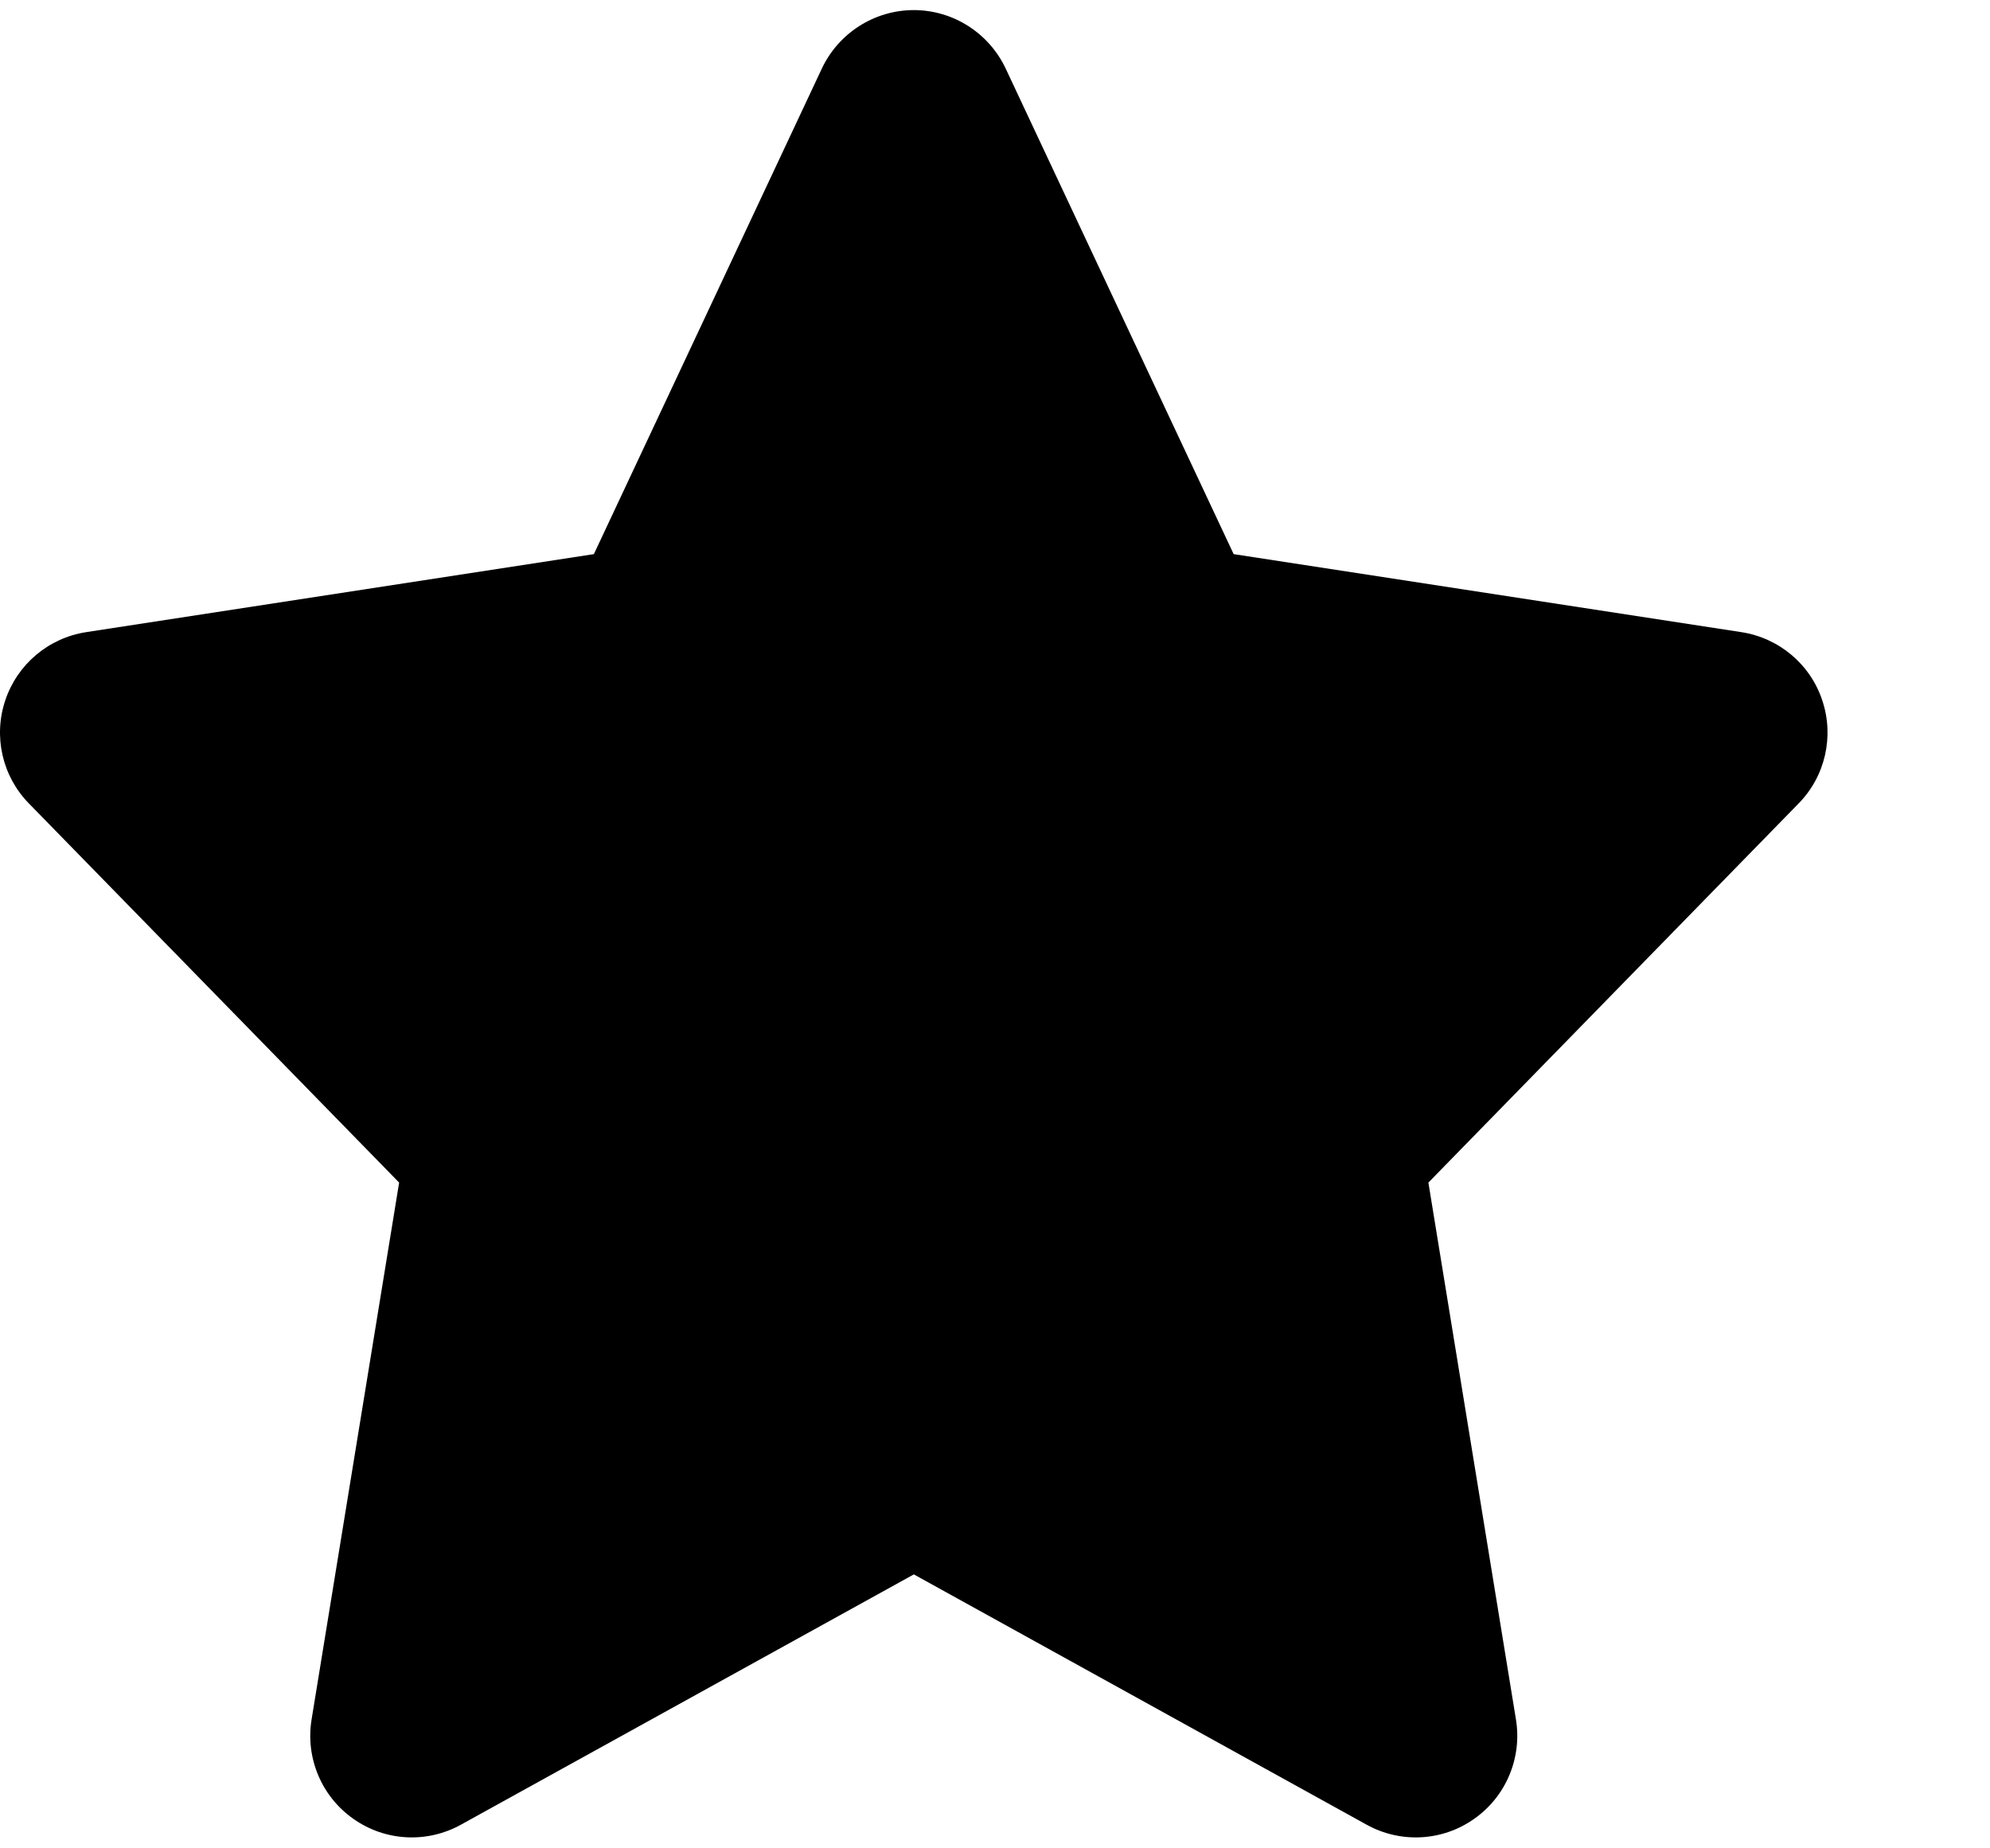
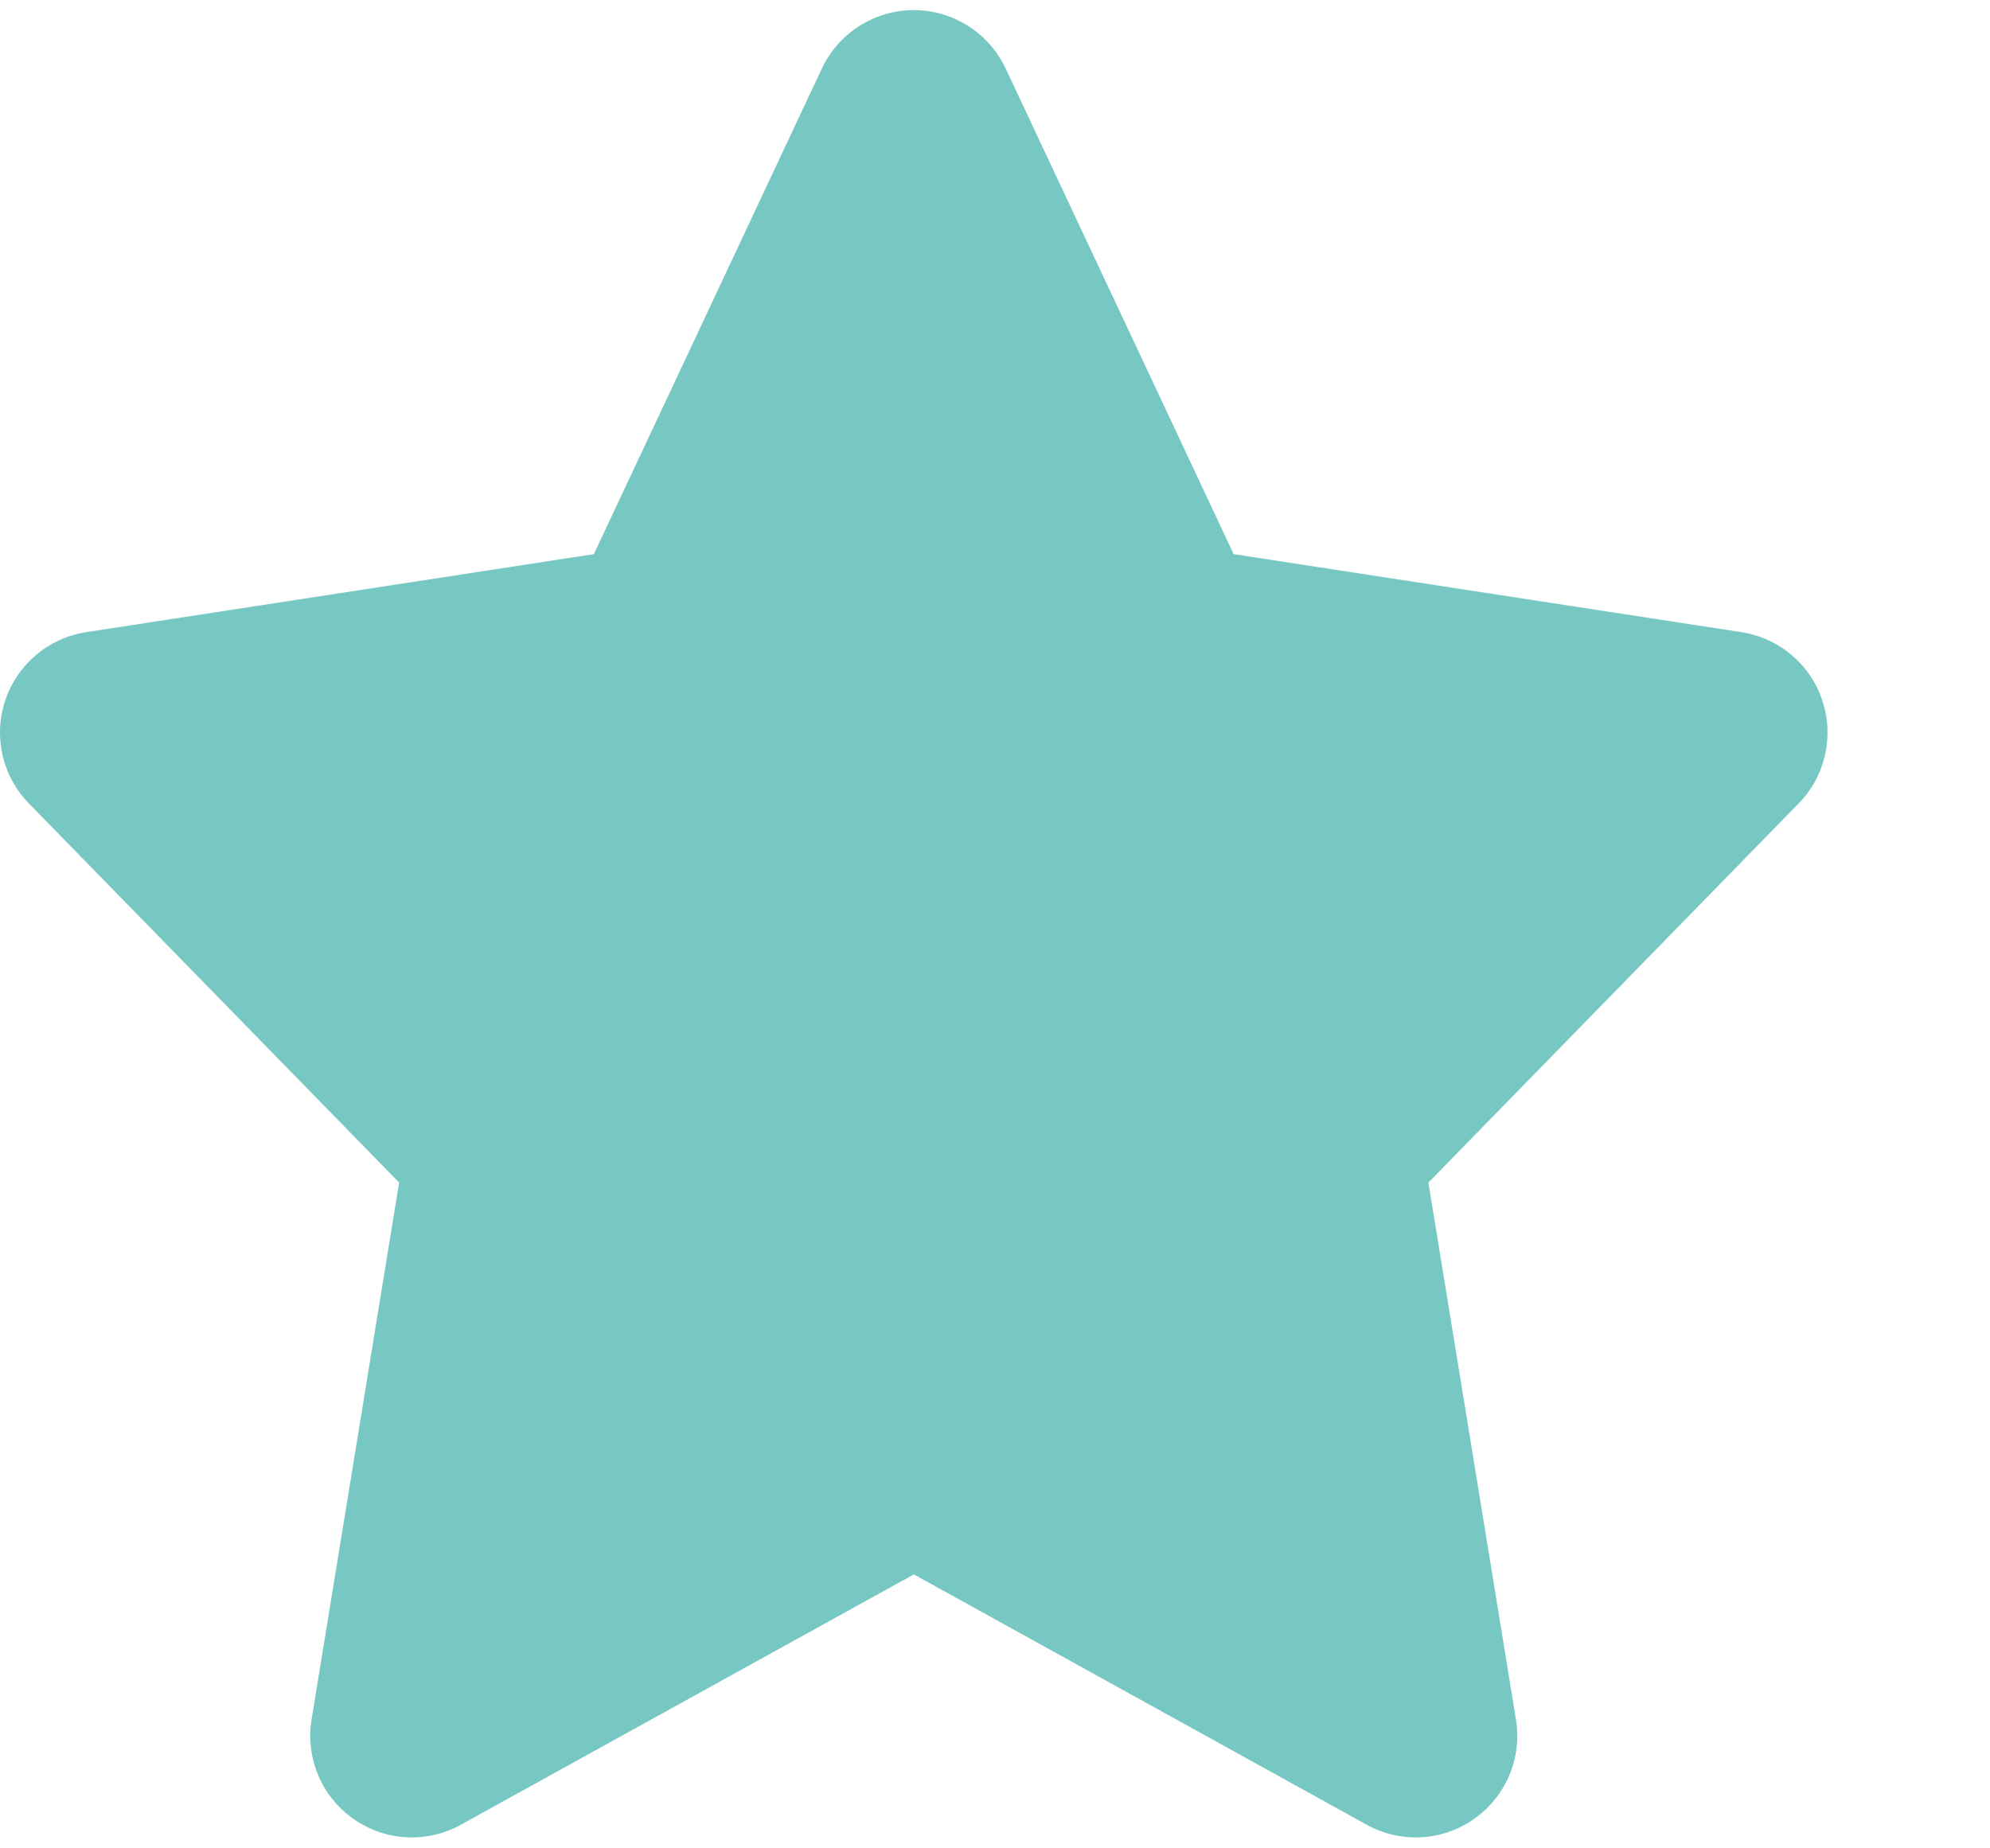
<svg xmlns="http://www.w3.org/2000/svg" viewBox="0 0 14 13" fill="none">
-   <path fill-rule="evenodd" clip-rule="evenodd" d="M6.429 0.071C6.705 0.071 6.957 0.232 7.075 0.482L8.679 3.899L12.251 4.448C12.516 4.489 12.736 4.674 12.82 4.928C12.905 5.182 12.841 5.462 12.654 5.653L10.049 8.321L10.665 12.099C10.709 12.369 10.595 12.641 10.371 12.798C10.148 12.956 9.854 12.972 9.614 12.839L6.429 11.078L3.243 12.839C3.003 12.972 2.709 12.956 2.486 12.798C2.262 12.641 2.148 12.369 2.192 12.099L2.808 8.321L0.203 5.653C0.016 5.462 -0.048 5.182 0.037 4.928C0.122 4.674 0.341 4.489 0.606 4.448L4.178 3.899L5.782 0.482C5.9 0.232 6.152 0.071 6.429 0.071Z" fill="currentColor" />
+   <path fill-rule="evenodd" clip-rule="evenodd" d="M6.429 0.071C6.705 0.071 6.957 0.232 7.075 0.482L8.679 3.899L12.251 4.448C12.516 4.489 12.736 4.674 12.82 4.928C12.905 5.182 12.841 5.462 12.654 5.653L10.049 8.321L10.665 12.099C10.709 12.369 10.595 12.641 10.371 12.798C10.148 12.956 9.854 12.972 9.614 12.839L6.429 11.078L3.243 12.839C3.003 12.972 2.709 12.956 2.486 12.798C2.262 12.641 2.148 12.369 2.192 12.099L2.808 8.321L0.203 5.653C0.016 5.462 -0.048 5.182 0.037 4.928C0.122 4.674 0.341 4.489 0.606 4.448L4.178 3.899L5.782 0.482C5.9 0.232 6.152 0.071 6.429 0.071Z" fill="#77C7C3" />
</svg>
